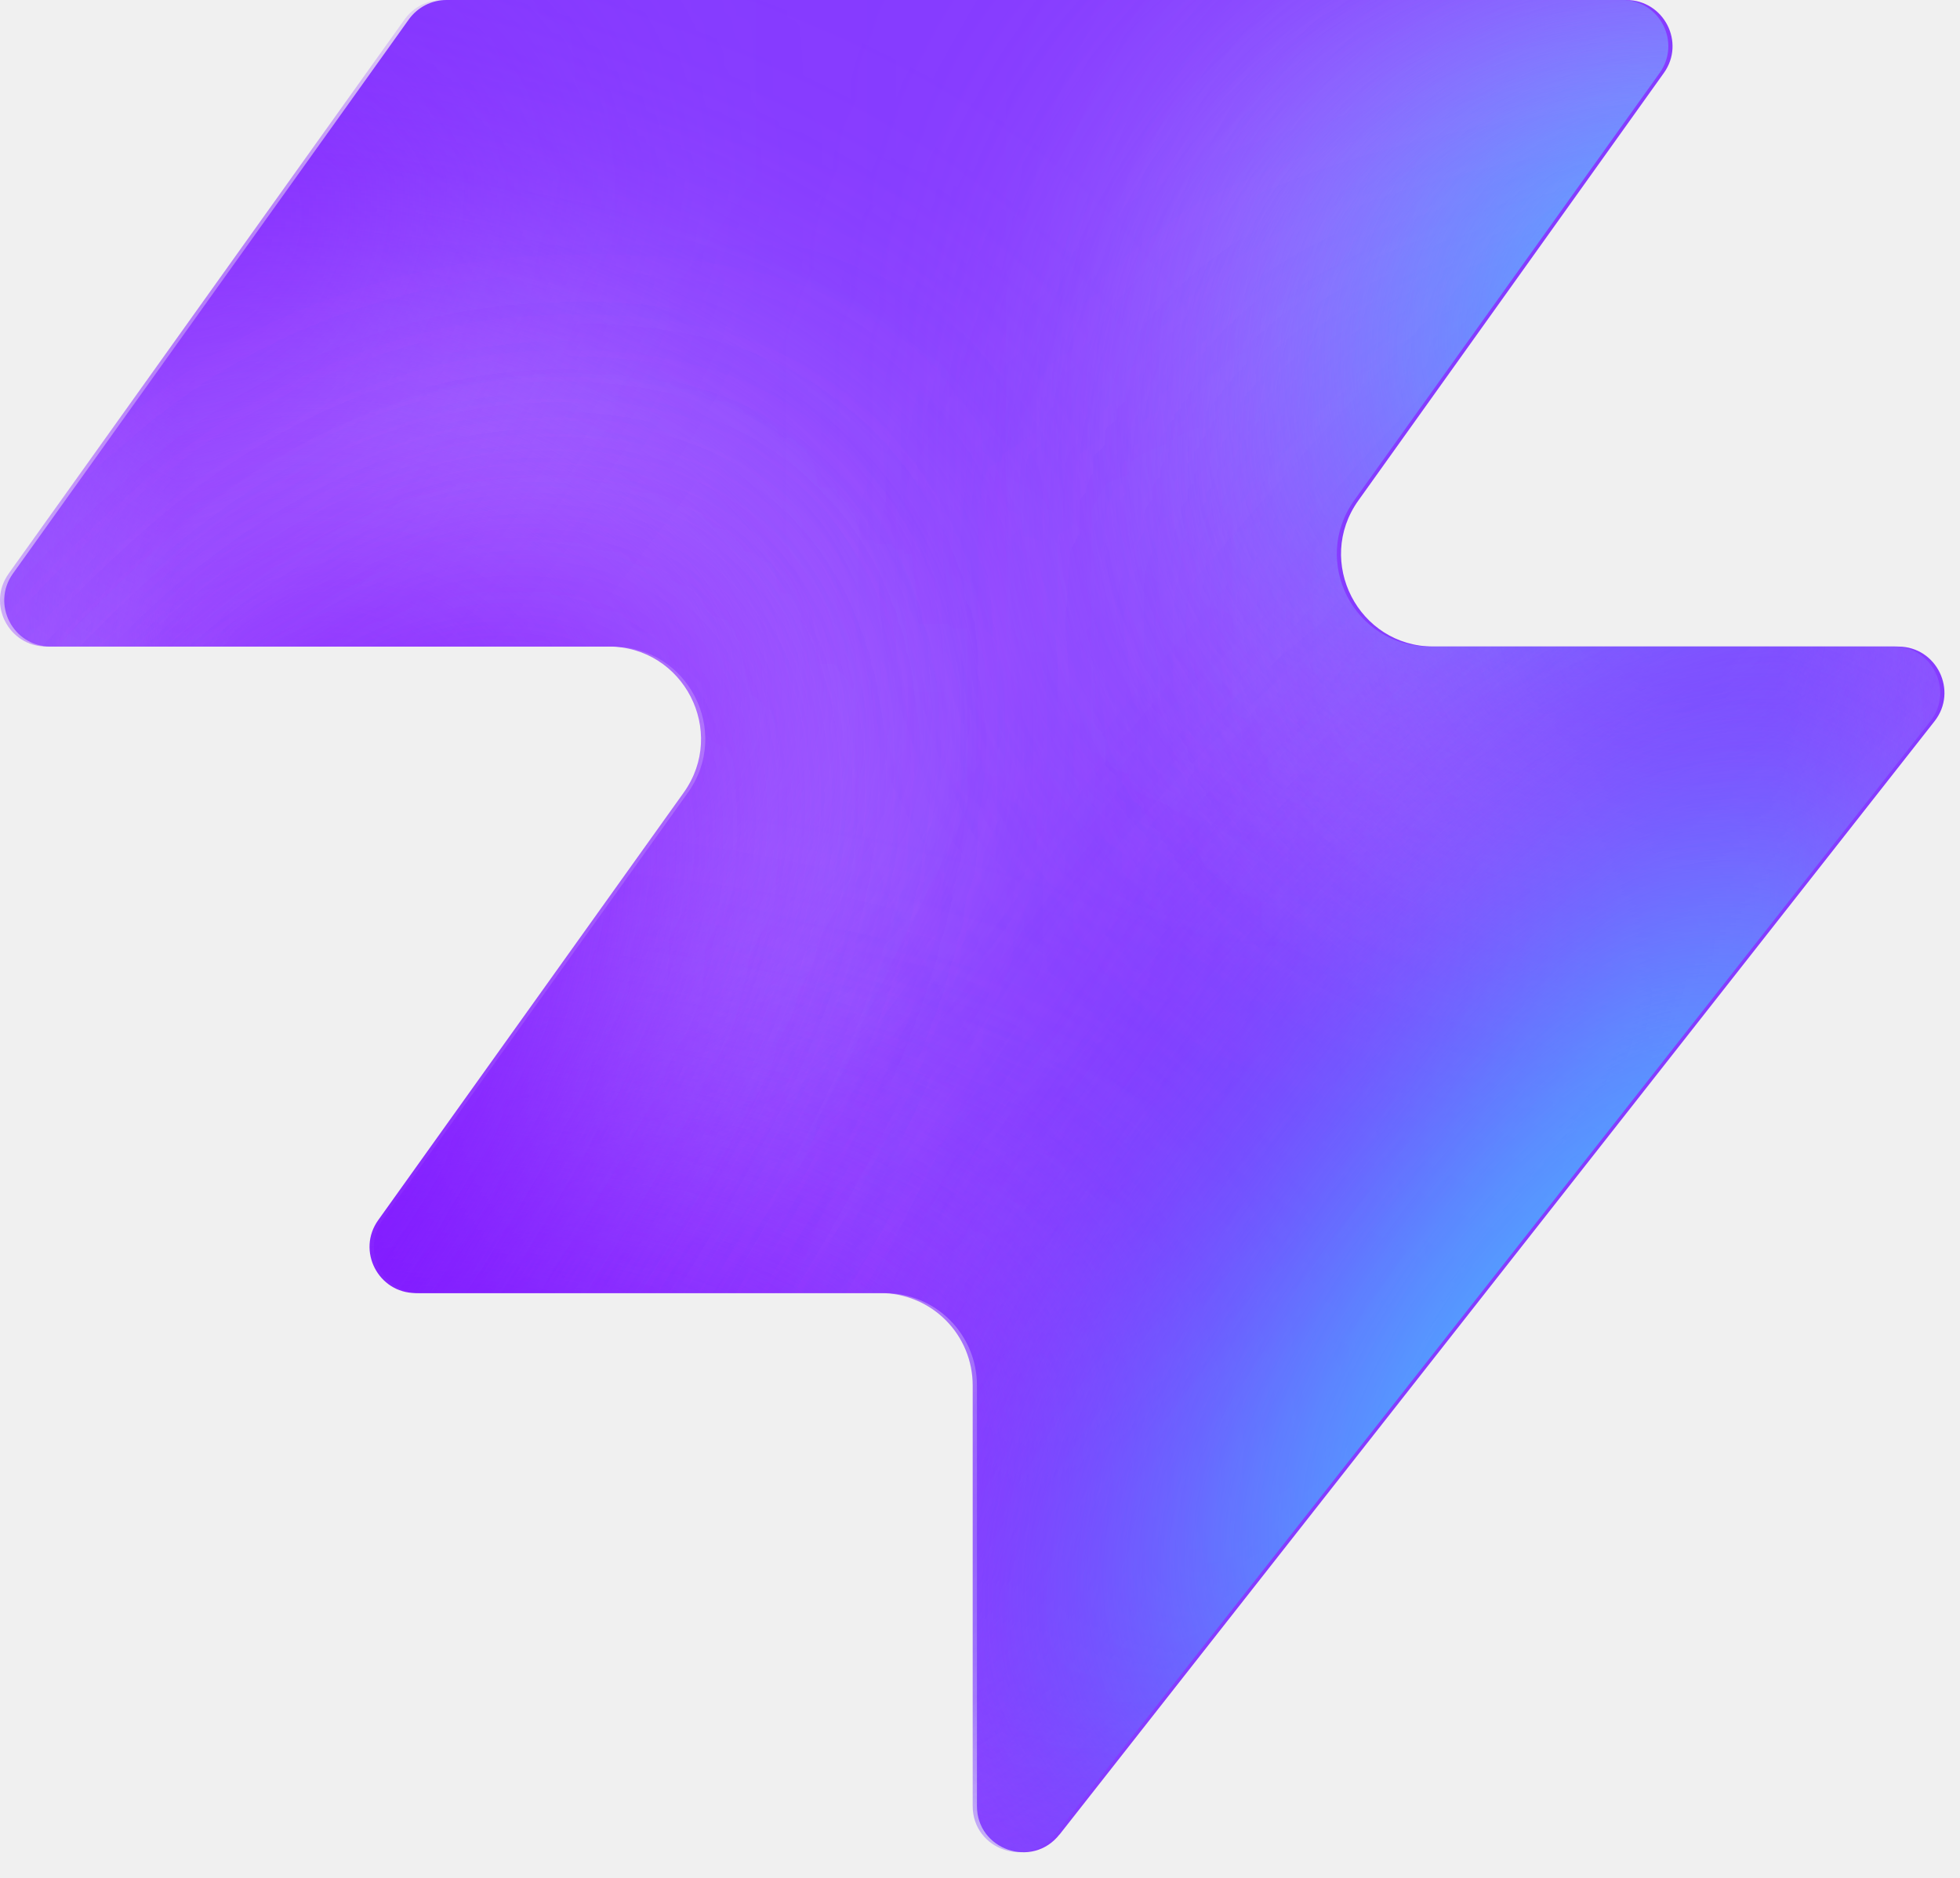
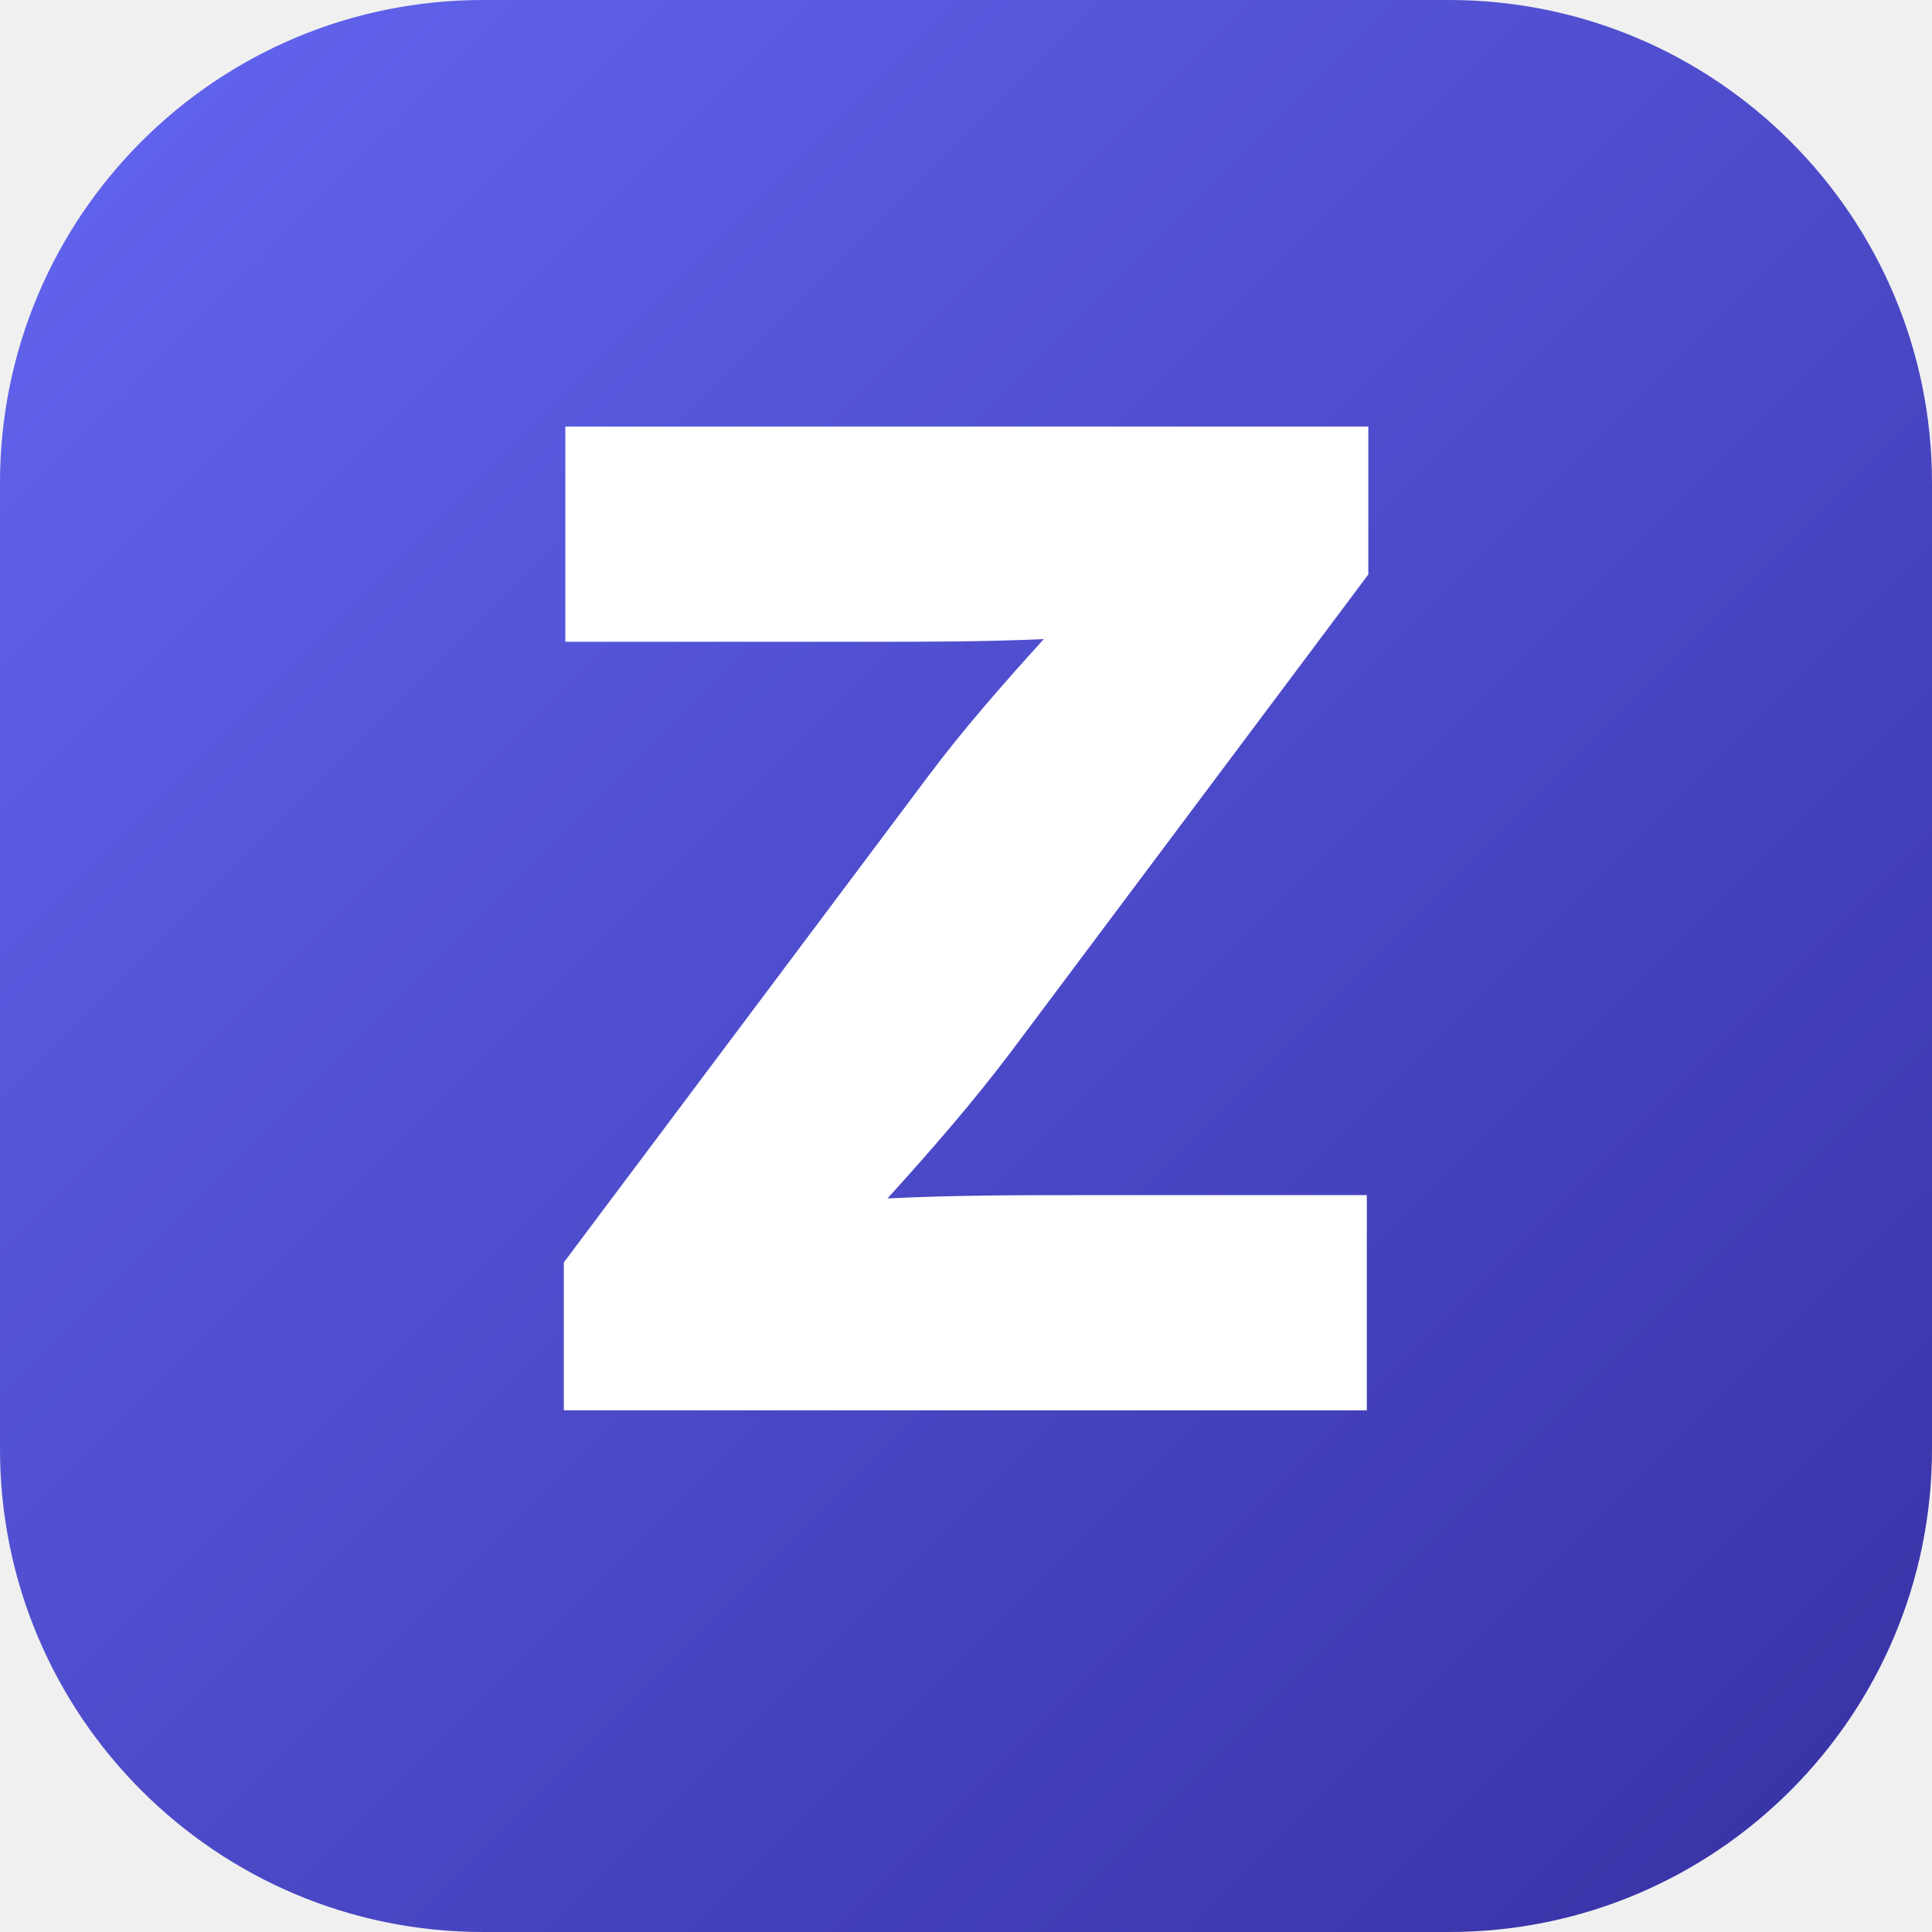
- <svg xmlns="http://www.w3.org/2000/svg" width="48" height="46" fill="none" viewBox="0 0 48 46">
-   <path fill="#863bff" d="M25.946 44.938c-.664.845-2.021.375-2.021-.698V33.937a2.26 2.26 0 0 0-2.262-2.262H10.287c-.92 0-1.456-1.04-.92-1.788l7.48-10.471c1.07-1.497 0-3.578-1.842-3.578H1.237c-.92 0-1.456-1.04-.92-1.788L10.013.474c.214-.297.556-.474.92-.474h28.894c.92 0 1.456 1.04.92 1.788l-7.48 10.471c-1.07 1.498 0 3.579 1.842 3.579h11.377c.943 0 1.473 1.088.89 1.83L25.947 44.94z" style="fill:#863bff;fill:color(display-p3 .525 .23 1);fill-opacity:1" />
-   <mask id="a" width="48" height="46" x="0" y="0" maskUnits="userSpaceOnUse" style="mask-type:alpha">
-     <path fill="#000" d="M25.842 44.938c-.664.844-2.021.375-2.021-.698V33.937a2.26 2.26 0 0 0-2.262-2.262H10.183c-.92 0-1.456-1.04-.92-1.788l7.48-10.471c1.07-1.498 0-3.579-1.842-3.579H1.133c-.92 0-1.456-1.04-.92-1.787L9.91.473c.214-.297.556-.474.92-.474h28.894c.92 0 1.456 1.04.92 1.788l-7.48 10.471c-1.07 1.498 0 3.578 1.842 3.578h11.377c.943 0 1.473 1.088.89 1.832L25.843 44.94z" style="fill:#000;fill-opacity:1" />
-   </mask>
-   <g mask="url(#a)">
-     <g filter="url(#b)">
-       <ellipse cx="5.508" cy="14.704" fill="#ede6ff" rx="5.508" ry="14.704" style="fill:#ede6ff;fill:color(display-p3 .927 .903 1);fill-opacity:1" transform="matrix(.00324 1 1 -.00324 -4.47 31.516)" />
-     </g>
-     <g filter="url(#c)">
-       <ellipse cx="10.399" cy="29.851" fill="#ede6ff" rx="10.399" ry="29.851" style="fill:#ede6ff;fill:color(display-p3 .927 .903 1);fill-opacity:1" transform="matrix(.00324 1 1 -.00324 -39.328 7.883)" />
-     </g>
-     <g filter="url(#d)">
-       <ellipse cx="5.508" cy="30.487" fill="#7e14ff" rx="5.508" ry="30.487" style="fill:#7e14ff;fill:color(display-p3 .492 .077 1);fill-opacity:1" transform="rotate(89.814 -25.913 -14.639)scale(1 -1)" />
-     </g>
-     <g filter="url(#e)">
-       <ellipse cx="5.508" cy="30.599" fill="#7e14ff" rx="5.508" ry="30.599" style="fill:#7e14ff;fill:color(display-p3 .492 .077 1);fill-opacity:1" transform="rotate(89.814 -32.644 -3.334)scale(1 -1)" />
-     </g>
-     <g filter="url(#f)">
-       <ellipse cx="5.508" cy="30.599" fill="#7e14ff" rx="5.508" ry="30.599" style="fill:#7e14ff;fill:color(display-p3 .492 .077 1);fill-opacity:1" transform="matrix(.00324 1 1 -.00324 -34.34 30.47)" />
-     </g>
-     <g filter="url(#g)">
-       <ellipse cx="14.072" cy="22.078" fill="#ede6ff" rx="14.072" ry="22.078" style="fill:#ede6ff;fill:color(display-p3 .927 .903 1);fill-opacity:1" transform="rotate(93.35 24.506 48.493)scale(-1 1)" />
-     </g>
-     <g filter="url(#h)">
-       <ellipse cx="3.47" cy="21.501" fill="#7e14ff" rx="3.47" ry="21.501" style="fill:#7e14ff;fill:color(display-p3 .492 .077 1);fill-opacity:1" transform="rotate(89.009 28.708 47.59)scale(-1 1)" />
-     </g>
-     <g filter="url(#i)">
-       <ellipse cx="3.47" cy="21.501" fill="#7e14ff" rx="3.47" ry="21.501" style="fill:#7e14ff;fill:color(display-p3 .492 .077 1);fill-opacity:1" transform="rotate(89.009 28.708 47.59)scale(-1 1)" />
-     </g>
-     <g filter="url(#j)">
-       <ellipse cx=".387" cy="8.972" fill="#7e14ff" rx="4.407" ry="29.108" style="fill:#7e14ff;fill:color(display-p3 .492 .077 1);fill-opacity:1" transform="rotate(39.51 .387 8.972)" />
-     </g>
-     <g filter="url(#k)">
-       <ellipse cx="47.523" cy="-6.092" fill="#7e14ff" rx="4.407" ry="29.108" style="fill:#7e14ff;fill:color(display-p3 .492 .077 1);fill-opacity:1" transform="rotate(37.892 47.523 -6.092)" />
-     </g>
-     <g filter="url(#l)">
-       <ellipse cx="41.412" cy="6.333" fill="#47bfff" rx="5.971" ry="9.665" style="fill:#47bfff;fill:color(display-p3 .28 .748 1);fill-opacity:1" transform="rotate(37.892 41.412 6.333)" />
-     </g>
-     <g filter="url(#m)">
-       <ellipse cx="-1.879" cy="38.332" fill="#7e14ff" rx="4.407" ry="29.108" style="fill:#7e14ff;fill:color(display-p3 .492 .077 1);fill-opacity:1" transform="rotate(37.892 -1.88 38.332)" />
-     </g>
-     <g filter="url(#n)">
-       <ellipse cx="-1.879" cy="38.332" fill="#7e14ff" rx="4.407" ry="29.108" style="fill:#7e14ff;fill:color(display-p3 .492 .077 1);fill-opacity:1" transform="rotate(37.892 -1.88 38.332)" />
-     </g>
-     <g filter="url(#o)">
-       <ellipse cx="35.651" cy="29.907" fill="#7e14ff" rx="4.407" ry="29.108" style="fill:#7e14ff;fill:color(display-p3 .492 .077 1);fill-opacity:1" transform="rotate(37.892 35.651 29.907)" />
-     </g>
-     <g filter="url(#p)">
-       <ellipse cx="38.418" cy="32.4" fill="#47bfff" rx="5.971" ry="15.297" style="fill:#47bfff;fill:color(display-p3 .28 .748 1);fill-opacity:1" transform="rotate(37.892 38.418 32.4)" />
-     </g>
-   </g>
+ <svg xmlns="http://www.w3.org/2000/svg" viewBox="0 0 100 100">
  <defs>
-     <filter id="b" width="60.045" height="41.654" x="-19.77" y="16.149" color-interpolation-filters="sRGB" filterUnits="userSpaceOnUse">
-       <feFlood flood-opacity="0" result="BackgroundImageFix" />
-       <feBlend in="SourceGraphic" in2="BackgroundImageFix" result="shape" />
-       <feGaussianBlur result="effect1_foregroundBlur_2002_17158" stdDeviation="7.659" />
-     </filter>
-     <filter id="c" width="90.34" height="51.437" x="-54.613" y="-7.533" color-interpolation-filters="sRGB" filterUnits="userSpaceOnUse">
-       <feFlood flood-opacity="0" result="BackgroundImageFix" />
-       <feBlend in="SourceGraphic" in2="BackgroundImageFix" result="shape" />
-       <feGaussianBlur result="effect1_foregroundBlur_2002_17158" stdDeviation="7.659" />
-     </filter>
-     <filter id="d" width="79.355" height="29.4" x="-49.64" y="2.03" color-interpolation-filters="sRGB" filterUnits="userSpaceOnUse">
-       <feFlood flood-opacity="0" result="BackgroundImageFix" />
-       <feBlend in="SourceGraphic" in2="BackgroundImageFix" result="shape" />
-       <feGaussianBlur result="effect1_foregroundBlur_2002_17158" stdDeviation="4.596" />
-     </filter>
-     <filter id="e" width="79.579" height="29.4" x="-45.045" y="20.029" color-interpolation-filters="sRGB" filterUnits="userSpaceOnUse">
-       <feFlood flood-opacity="0" result="BackgroundImageFix" />
-       <feBlend in="SourceGraphic" in2="BackgroundImageFix" result="shape" />
-       <feGaussianBlur result="effect1_foregroundBlur_2002_17158" stdDeviation="4.596" />
-     </filter>
-     <filter id="f" width="79.579" height="29.4" x="-43.513" y="21.178" color-interpolation-filters="sRGB" filterUnits="userSpaceOnUse">
-       <feFlood flood-opacity="0" result="BackgroundImageFix" />
-       <feBlend in="SourceGraphic" in2="BackgroundImageFix" result="shape" />
-       <feGaussianBlur result="effect1_foregroundBlur_2002_17158" stdDeviation="4.596" />
-     </filter>
-     <filter id="g" width="74.749" height="58.852" x="15.756" y="-17.901" color-interpolation-filters="sRGB" filterUnits="userSpaceOnUse">
-       <feFlood flood-opacity="0" result="BackgroundImageFix" />
-       <feBlend in="SourceGraphic" in2="BackgroundImageFix" result="shape" />
-       <feGaussianBlur result="effect1_foregroundBlur_2002_17158" stdDeviation="7.659" />
-     </filter>
-     <filter id="h" width="61.377" height="25.362" x="23.548" y="2.284" color-interpolation-filters="sRGB" filterUnits="userSpaceOnUse">
-       <feFlood flood-opacity="0" result="BackgroundImageFix" />
-       <feBlend in="SourceGraphic" in2="BackgroundImageFix" result="shape" />
-       <feGaussianBlur result="effect1_foregroundBlur_2002_17158" stdDeviation="4.596" />
-     </filter>
-     <filter id="i" width="61.377" height="25.362" x="23.548" y="2.284" color-interpolation-filters="sRGB" filterUnits="userSpaceOnUse">
-       <feFlood flood-opacity="0" result="BackgroundImageFix" />
-       <feBlend in="SourceGraphic" in2="BackgroundImageFix" result="shape" />
-       <feGaussianBlur result="effect1_foregroundBlur_2002_17158" stdDeviation="4.596" />
-     </filter>
-     <filter id="j" width="56.045" height="63.649" x="-27.636" y="-22.853" color-interpolation-filters="sRGB" filterUnits="userSpaceOnUse">
-       <feFlood flood-opacity="0" result="BackgroundImageFix" />
-       <feBlend in="SourceGraphic" in2="BackgroundImageFix" result="shape" />
-       <feGaussianBlur result="effect1_foregroundBlur_2002_17158" stdDeviation="4.596" />
-     </filter>
-     <filter id="k" width="54.814" height="64.646" x="20.116" y="-38.415" color-interpolation-filters="sRGB" filterUnits="userSpaceOnUse">
-       <feFlood flood-opacity="0" result="BackgroundImageFix" />
-       <feBlend in="SourceGraphic" in2="BackgroundImageFix" result="shape" />
-       <feGaussianBlur result="effect1_foregroundBlur_2002_17158" stdDeviation="4.596" />
-     </filter>
-     <filter id="l" width="33.541" height="35.313" x="24.641" y="-11.323" color-interpolation-filters="sRGB" filterUnits="userSpaceOnUse">
-       <feFlood flood-opacity="0" result="BackgroundImageFix" />
-       <feBlend in="SourceGraphic" in2="BackgroundImageFix" result="shape" />
-       <feGaussianBlur result="effect1_foregroundBlur_2002_17158" stdDeviation="4.596" />
-     </filter>
-     <filter id="m" width="54.814" height="64.646" x="-29.286" y="6.009" color-interpolation-filters="sRGB" filterUnits="userSpaceOnUse">
-       <feFlood flood-opacity="0" result="BackgroundImageFix" />
-       <feBlend in="SourceGraphic" in2="BackgroundImageFix" result="shape" />
-       <feGaussianBlur result="effect1_foregroundBlur_2002_17158" stdDeviation="4.596" />
-     </filter>
-     <filter id="n" width="54.814" height="64.646" x="-29.286" y="6.009" color-interpolation-filters="sRGB" filterUnits="userSpaceOnUse">
-       <feFlood flood-opacity="0" result="BackgroundImageFix" />
-       <feBlend in="SourceGraphic" in2="BackgroundImageFix" result="shape" />
-       <feGaussianBlur result="effect1_foregroundBlur_2002_17158" stdDeviation="4.596" />
-     </filter>
-     <filter id="o" width="54.814" height="64.646" x="8.244" y="-2.416" color-interpolation-filters="sRGB" filterUnits="userSpaceOnUse">
-       <feFlood flood-opacity="0" result="BackgroundImageFix" />
-       <feBlend in="SourceGraphic" in2="BackgroundImageFix" result="shape" />
-       <feGaussianBlur result="effect1_foregroundBlur_2002_17158" stdDeviation="4.596" />
-     </filter>
-     <filter id="p" width="39.409" height="43.623" x="18.713" y="10.588" color-interpolation-filters="sRGB" filterUnits="userSpaceOnUse">
-       <feFlood flood-opacity="0" result="BackgroundImageFix" />
-       <feBlend in="SourceGraphic" in2="BackgroundImageFix" result="shape" />
-       <feGaussianBlur result="effect1_foregroundBlur_2002_17158" stdDeviation="4.596" />
-     </filter>
+     <linearGradient id="grad" x1="0%" y1="0%" x2="100%" y2="100%">
+       <stop offset="0%" style="stop-color:#6366f1;stop-opacity:1" />
+       <stop offset="100%" style="stop-color:#3730a3;stop-opacity:1" />
+     </linearGradient>
  </defs>
+   <rect width="100" height="100" rx="25" fill="url(#grad)" />
+   <text x="50" y="73" font-family="system-ui, -apple-system, sans-serif" font-weight="900" font-size="70" fill="#ffffff" text-anchor="middle">Z</text>
</svg>
